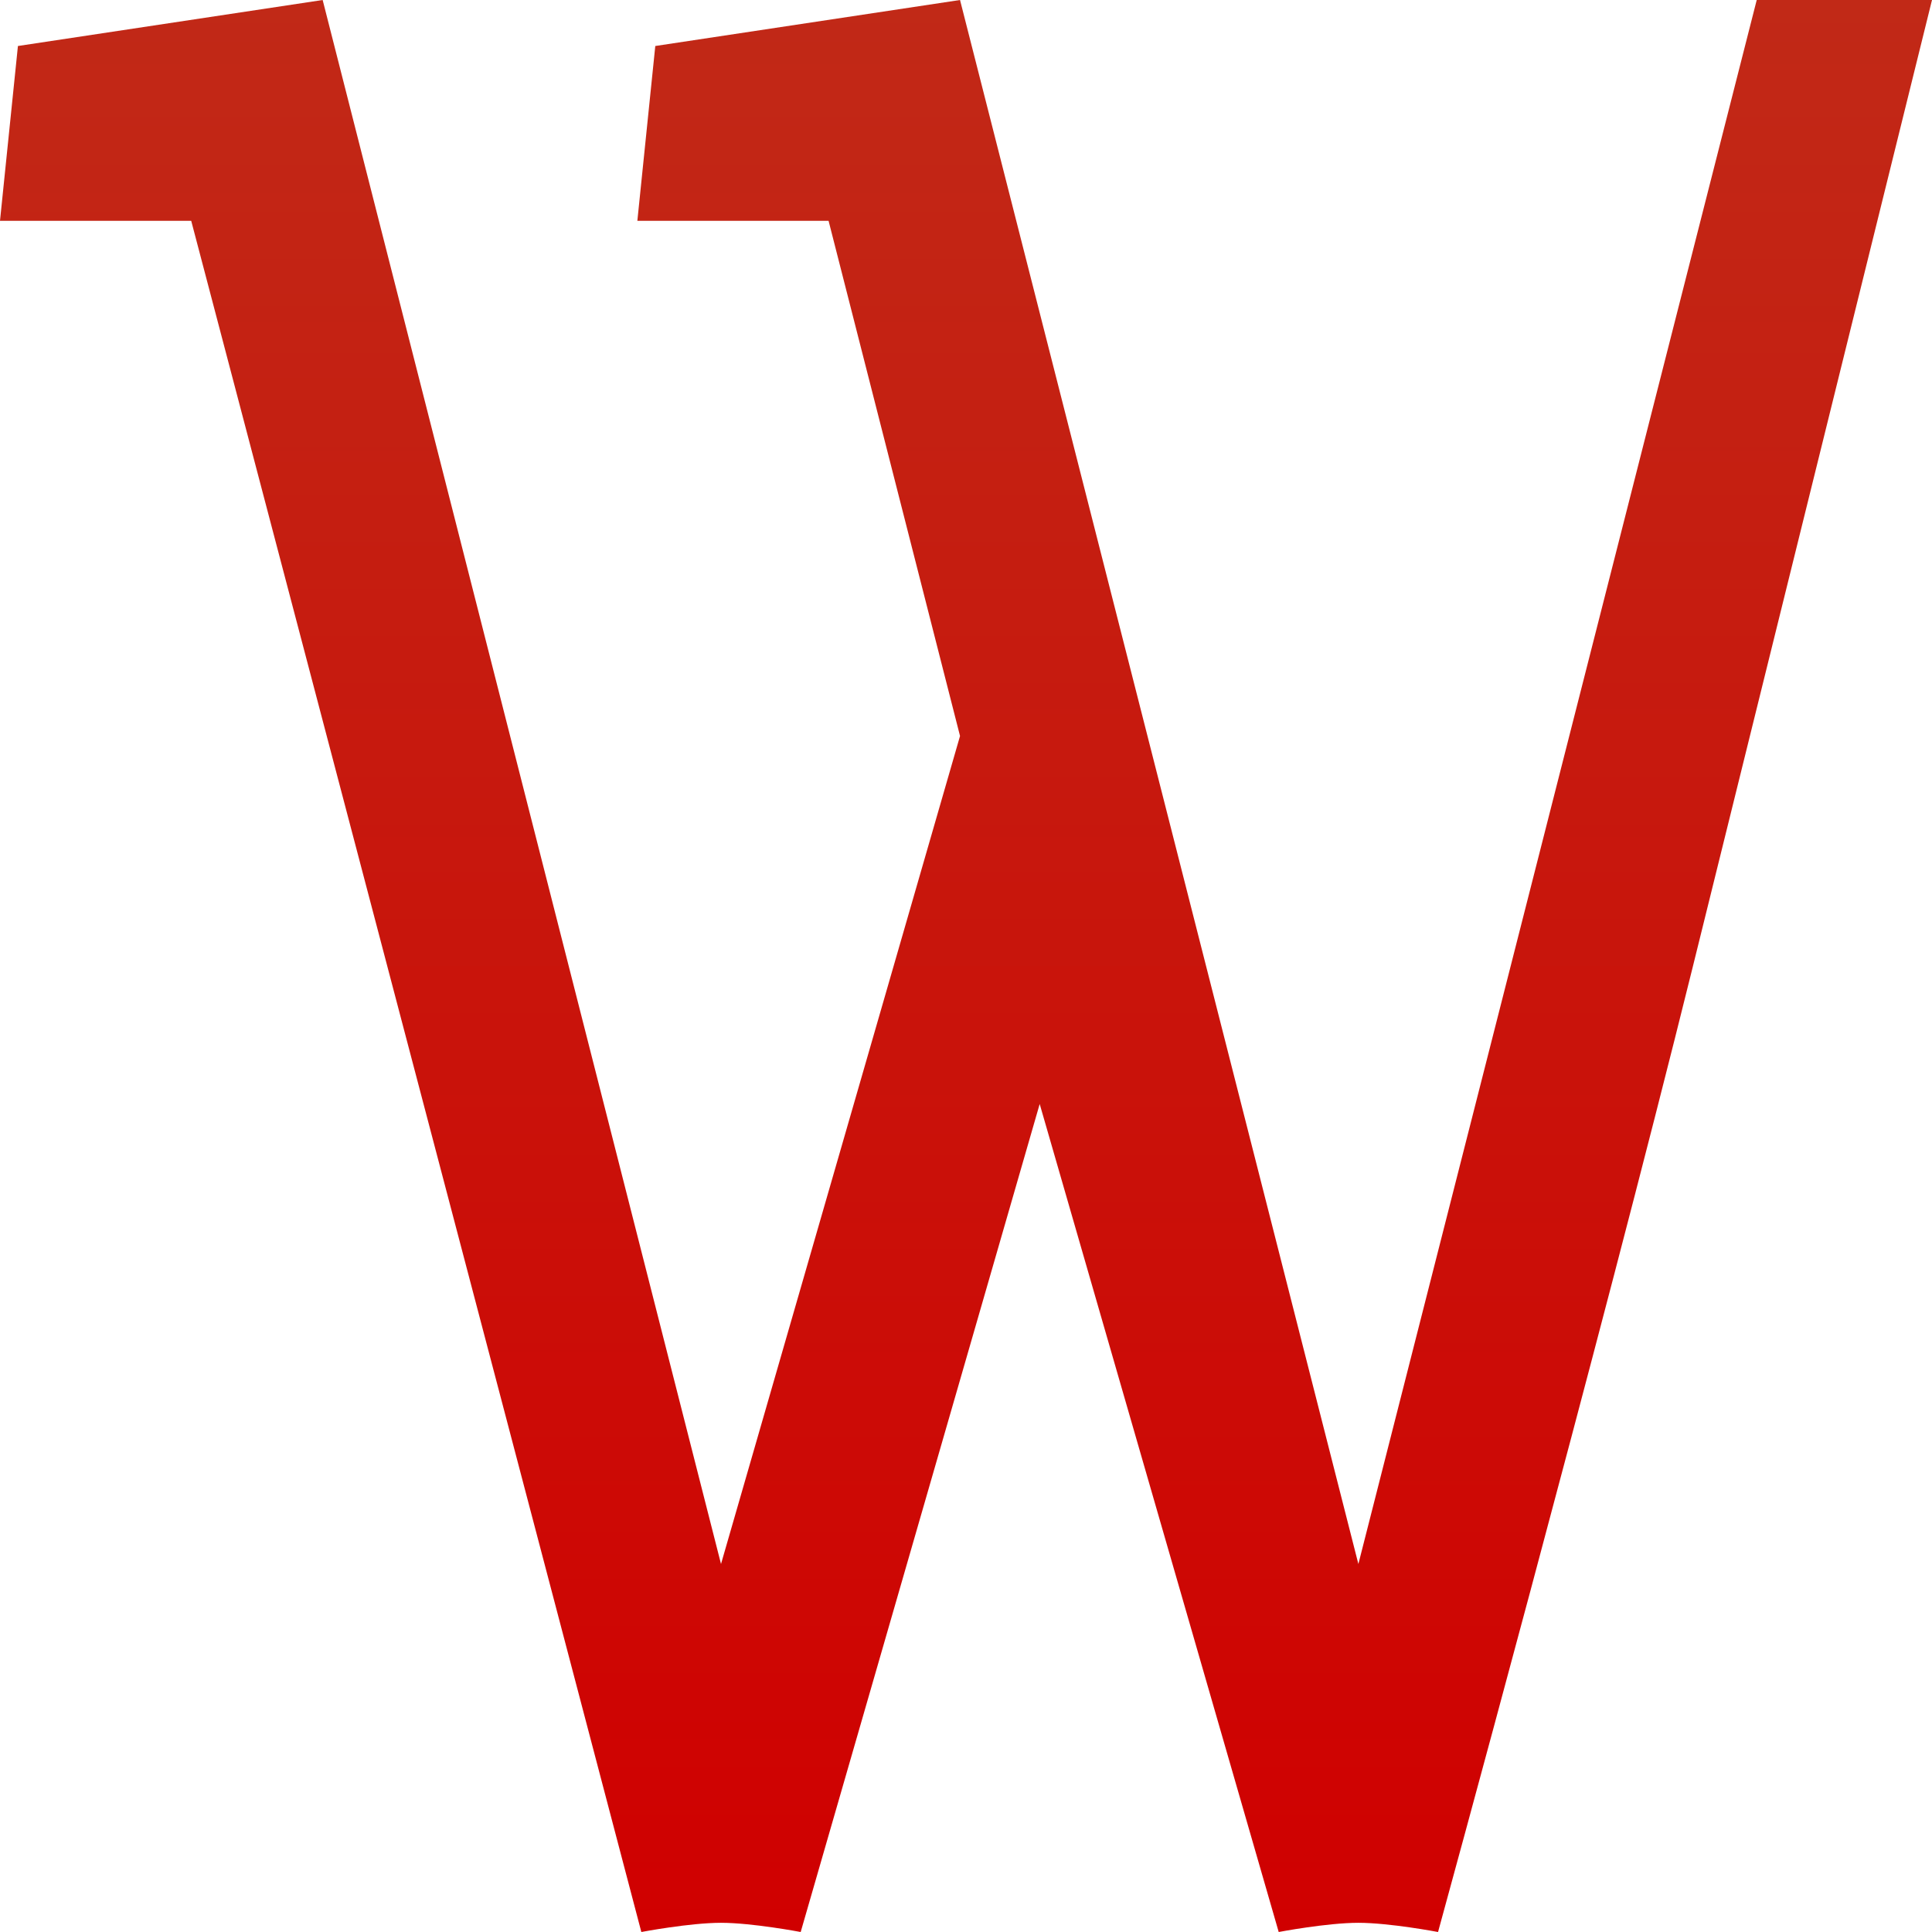
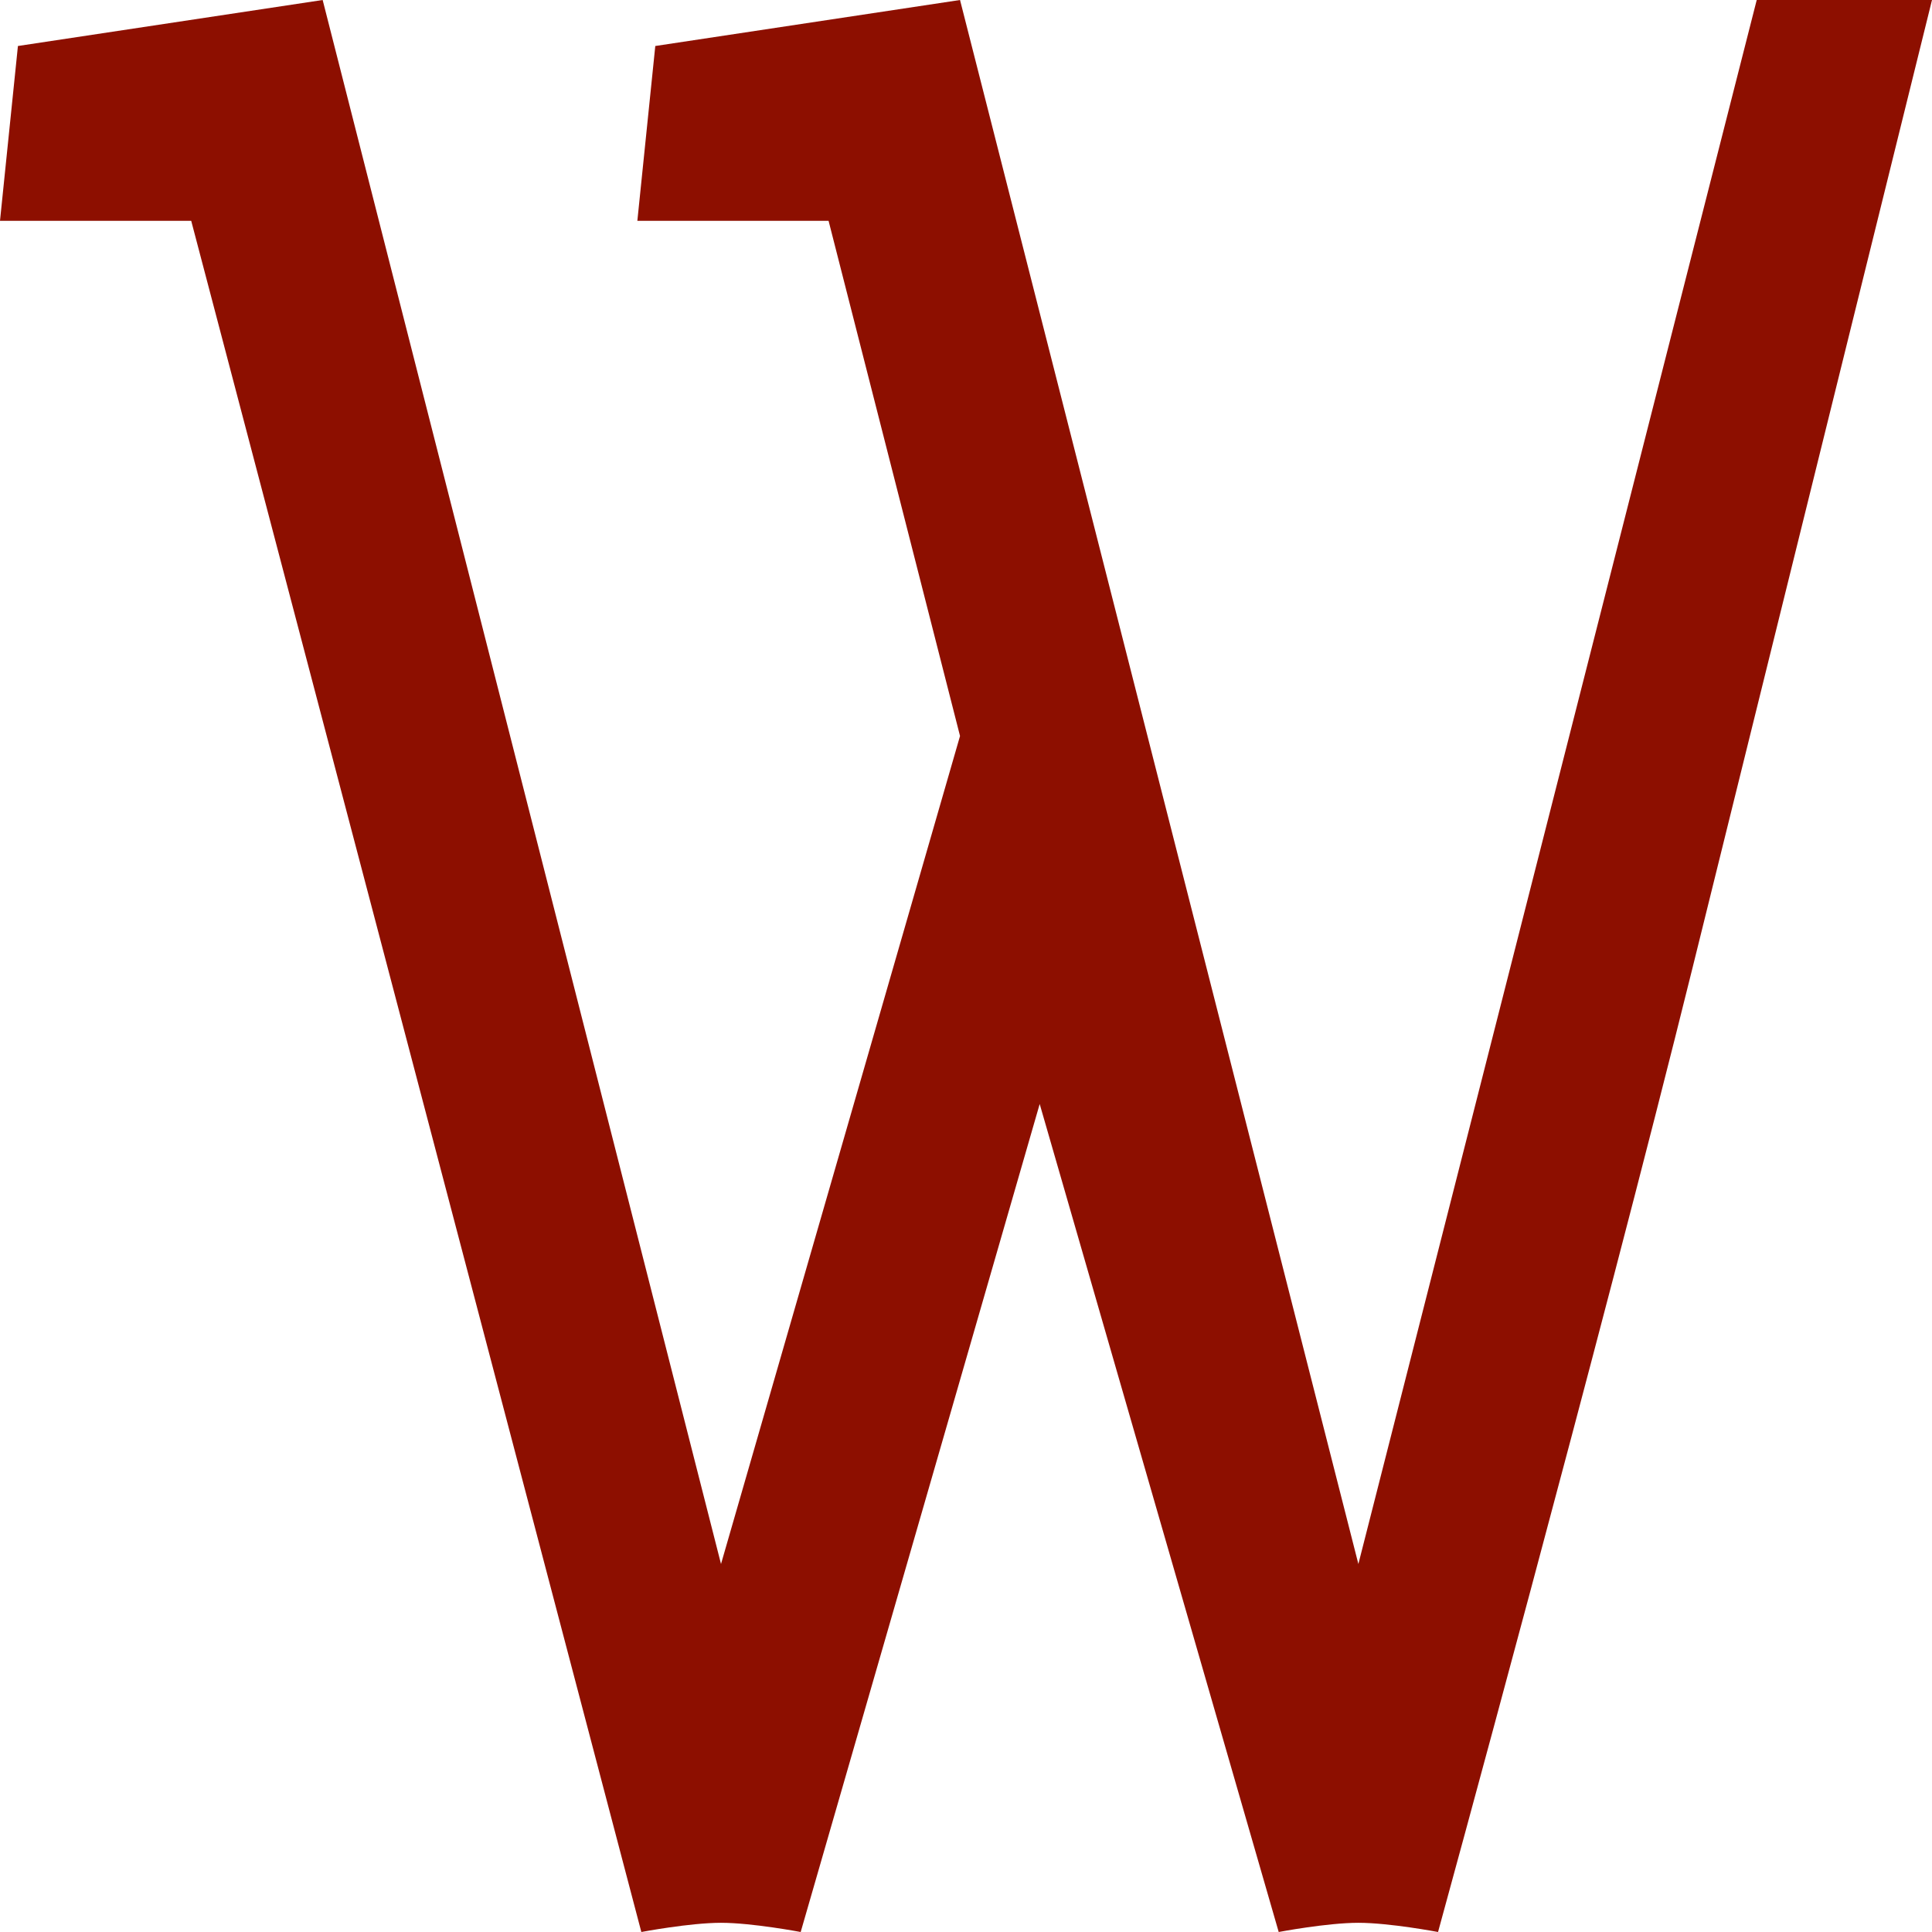
<svg xmlns="http://www.w3.org/2000/svg" width="500" height="500" viewBox="0 0 500 500" fill="none">
-   <path d="M4.639 11.905L83.505 0L186.598 404.762L248.454 190.476L214.433 57.143H164.948L169.588 11.905L248.454 0L351.546 404.762L454.639 0H500C500 0 462.301 152.369 438.144 250C413.988 347.631 372.165 500 372.165 500C372.165 500 359.639 497.619 351.546 497.619C343.454 497.619 330.928 500 330.928 500L269.072 285.714L207.217 500C207.217 500 194.69 497.619 186.598 497.619C178.506 497.619 165.979 500 165.979 500L107.732 278.571L49.484 57.143H0L4.639 11.905Z" fill="url(#paint0_linear)" />
-   <defs>
-     <linearGradient id="paint0_linear" x1="250" y1="0" x2="250" y2="500" gradientUnits="userSpaceOnUse">
-       <stop stop-color="#C12917" />
-       <stop offset="1" stop-color="#D00000" />
-       <stop offset="1" stop-color="#BC1C19" />
-     </linearGradient>
-   </defs>
+   <path d="M4.639 11.905L83.505 0L186.598 404.762L248.454 190.476L214.433 57.143H164.948L169.588 11.905L248.454 0L351.546 404.762L454.639 0H500C500 0 462.301 152.369 438.144 250C413.988 347.631 372.165 500 372.165 500C372.165 500 359.639 497.619 351.546 497.619C343.454 497.619 330.928 500 330.928 500L269.072 285.714L207.217 500C207.217 500 194.69 497.619 186.598 497.619C178.506 497.619 165.979 500 165.979 500L107.732 278.571L49.484 57.143H0L4.639 11.905Z" fill="#8D0F00" />
</svg>
